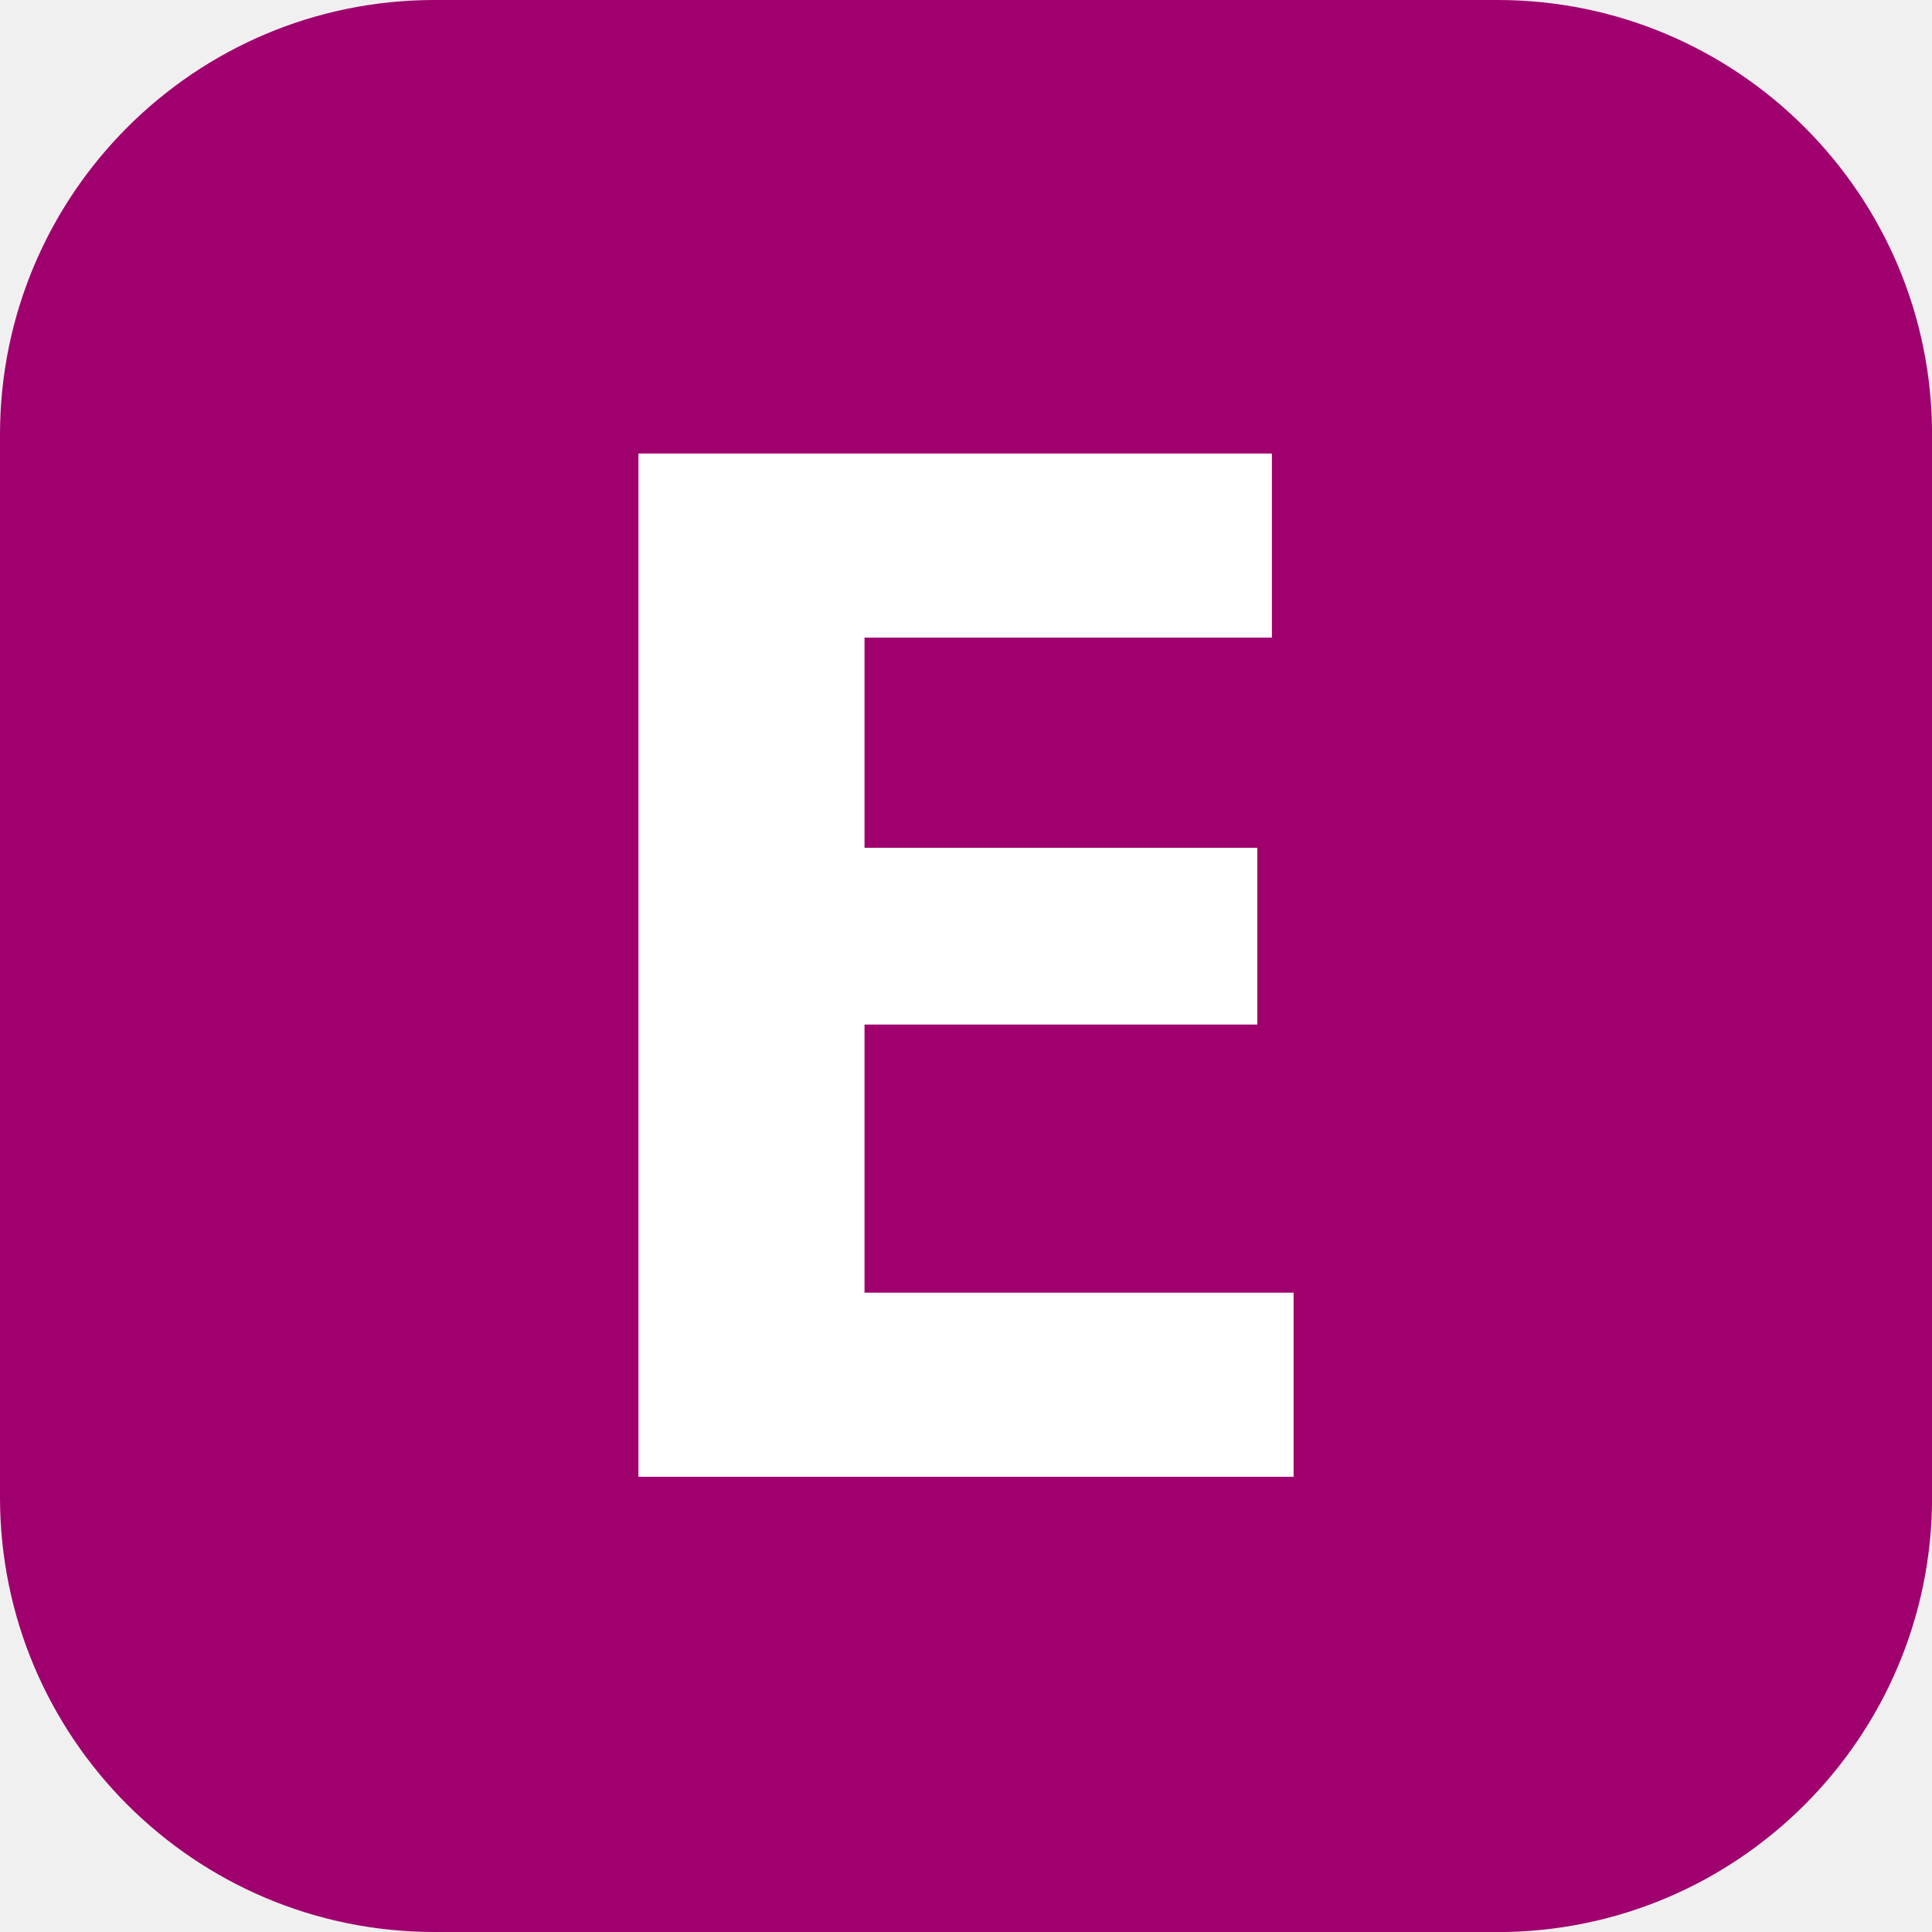
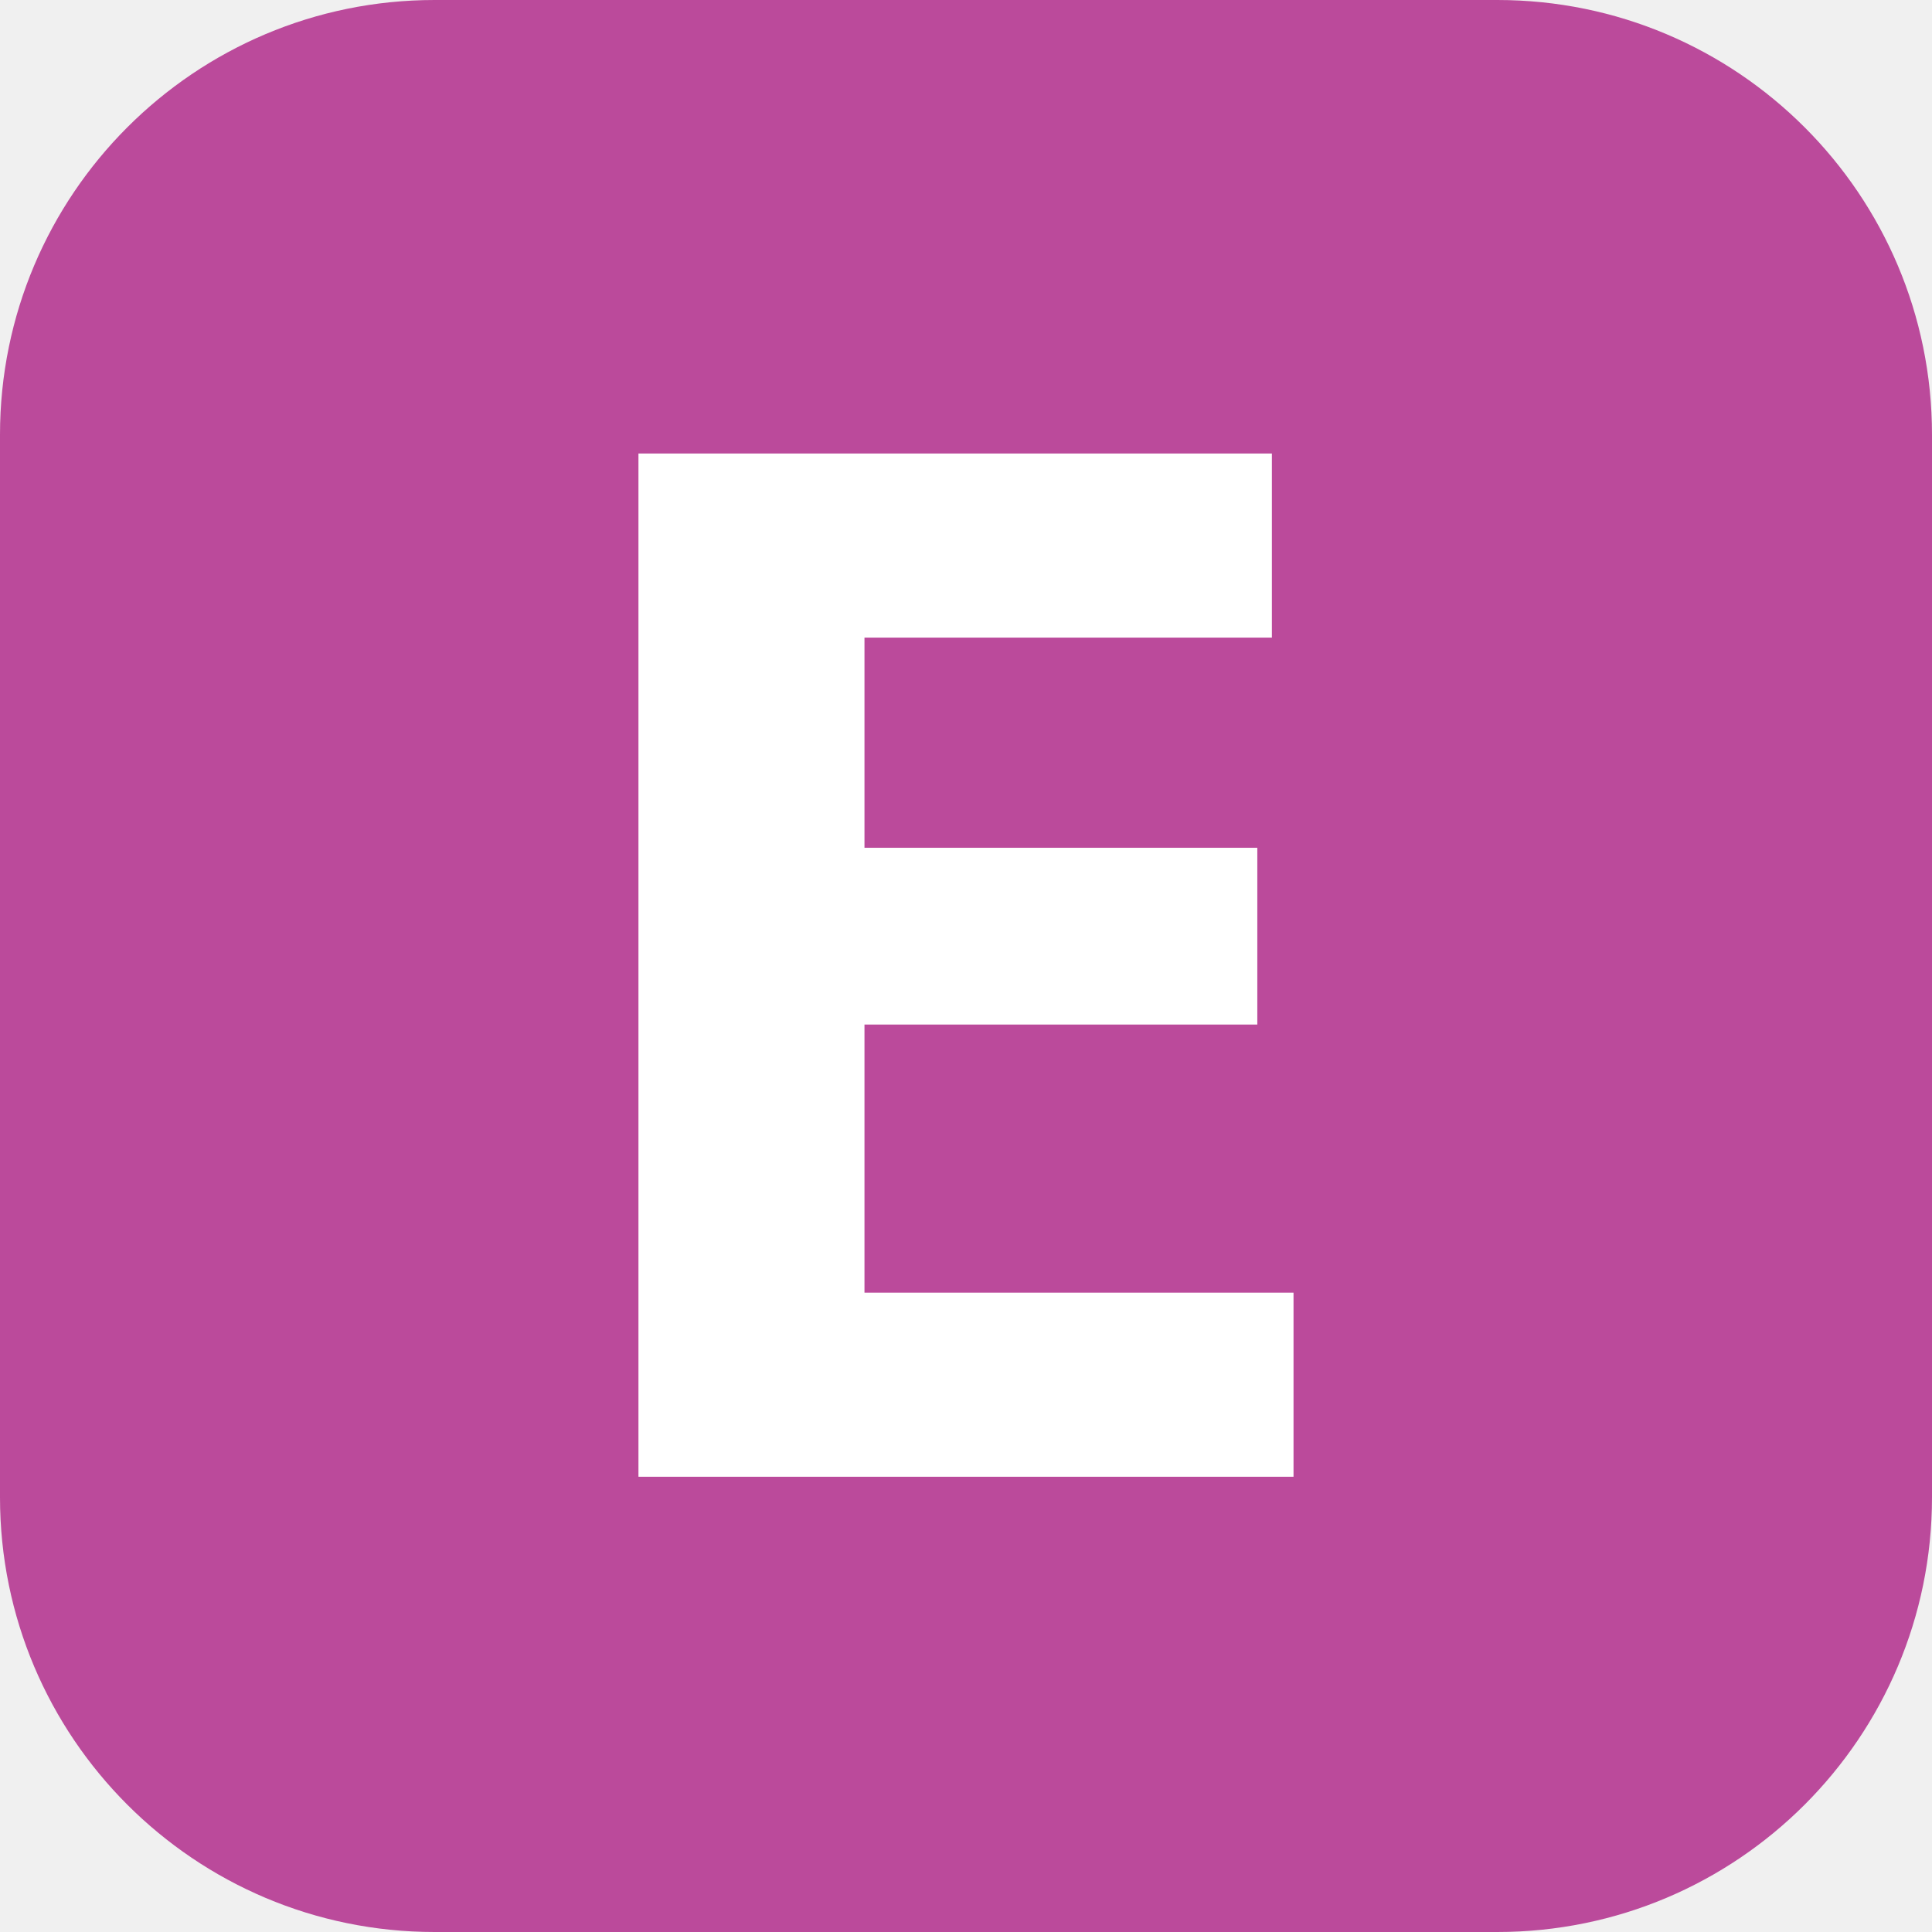
- <svg xmlns="http://www.w3.org/2000/svg" id="Layer_2" viewBox="0 0 283.46 283.46">
-   <defs>
-     <style>.cls-1{fill:#a0006e;}.cls-1,.cls-2{stroke-width:0px;}.cls-2{fill:#fff;}</style>
-   </defs>
-   <g id="Layer_1-2">
-     <path class="cls-1" d="M219.69,283.46H63.76c-35.21,0-63.76-28.56-63.76-63.79V63.79C0,28.56,28.55,0,63.76,0h155.93c35.21,0,63.78,28.56,63.78,63.79v155.89c0,35.22-28.56,63.79-63.78,63.79" />
-     <polygon class="cls-2" points="93.67 216.67 93.67 66.54 186.61 66.54 186.61 93.55 126.84 93.55 126.84 124.39 184.47 124.39 184.47 150.32 126.84 150.32 126.84 189.66 189.79 189.66 189.79 216.67 93.67 216.67" />
+ <svg xmlns="http://www.w3.org/2000/svg" width="377.953" height="377.953" viewBox="0 0 283.465 283.465">
+   <g data-name="Layer">
+     <clipPath id="a">
+       <path transform="matrix(1 0 0 -1 0 283.465)" d="M0 283.465h283.465V0H0z" />
+     </clipPath>
+     <g clip-path="url(#a)">
+       <path d="M219.69 283.465H63.762C28.55 283.465 0 254.904 0 219.68V63.786C0 28.562 28.55 0 63.763 0H219.69c35.213 0 63.775 28.562 63.775 63.786V219.68c0 35.224-28.562 63.785-63.775 63.785" fill="#bb4a9b" />
+       <path d="M93.674 216.67V66.538h92.938V93.55h-59.775v30.836h57.637v25.937h-57.637v39.336h62.95v27.011z" fill="#fff" />
+     </g>
  </g>
</svg>
